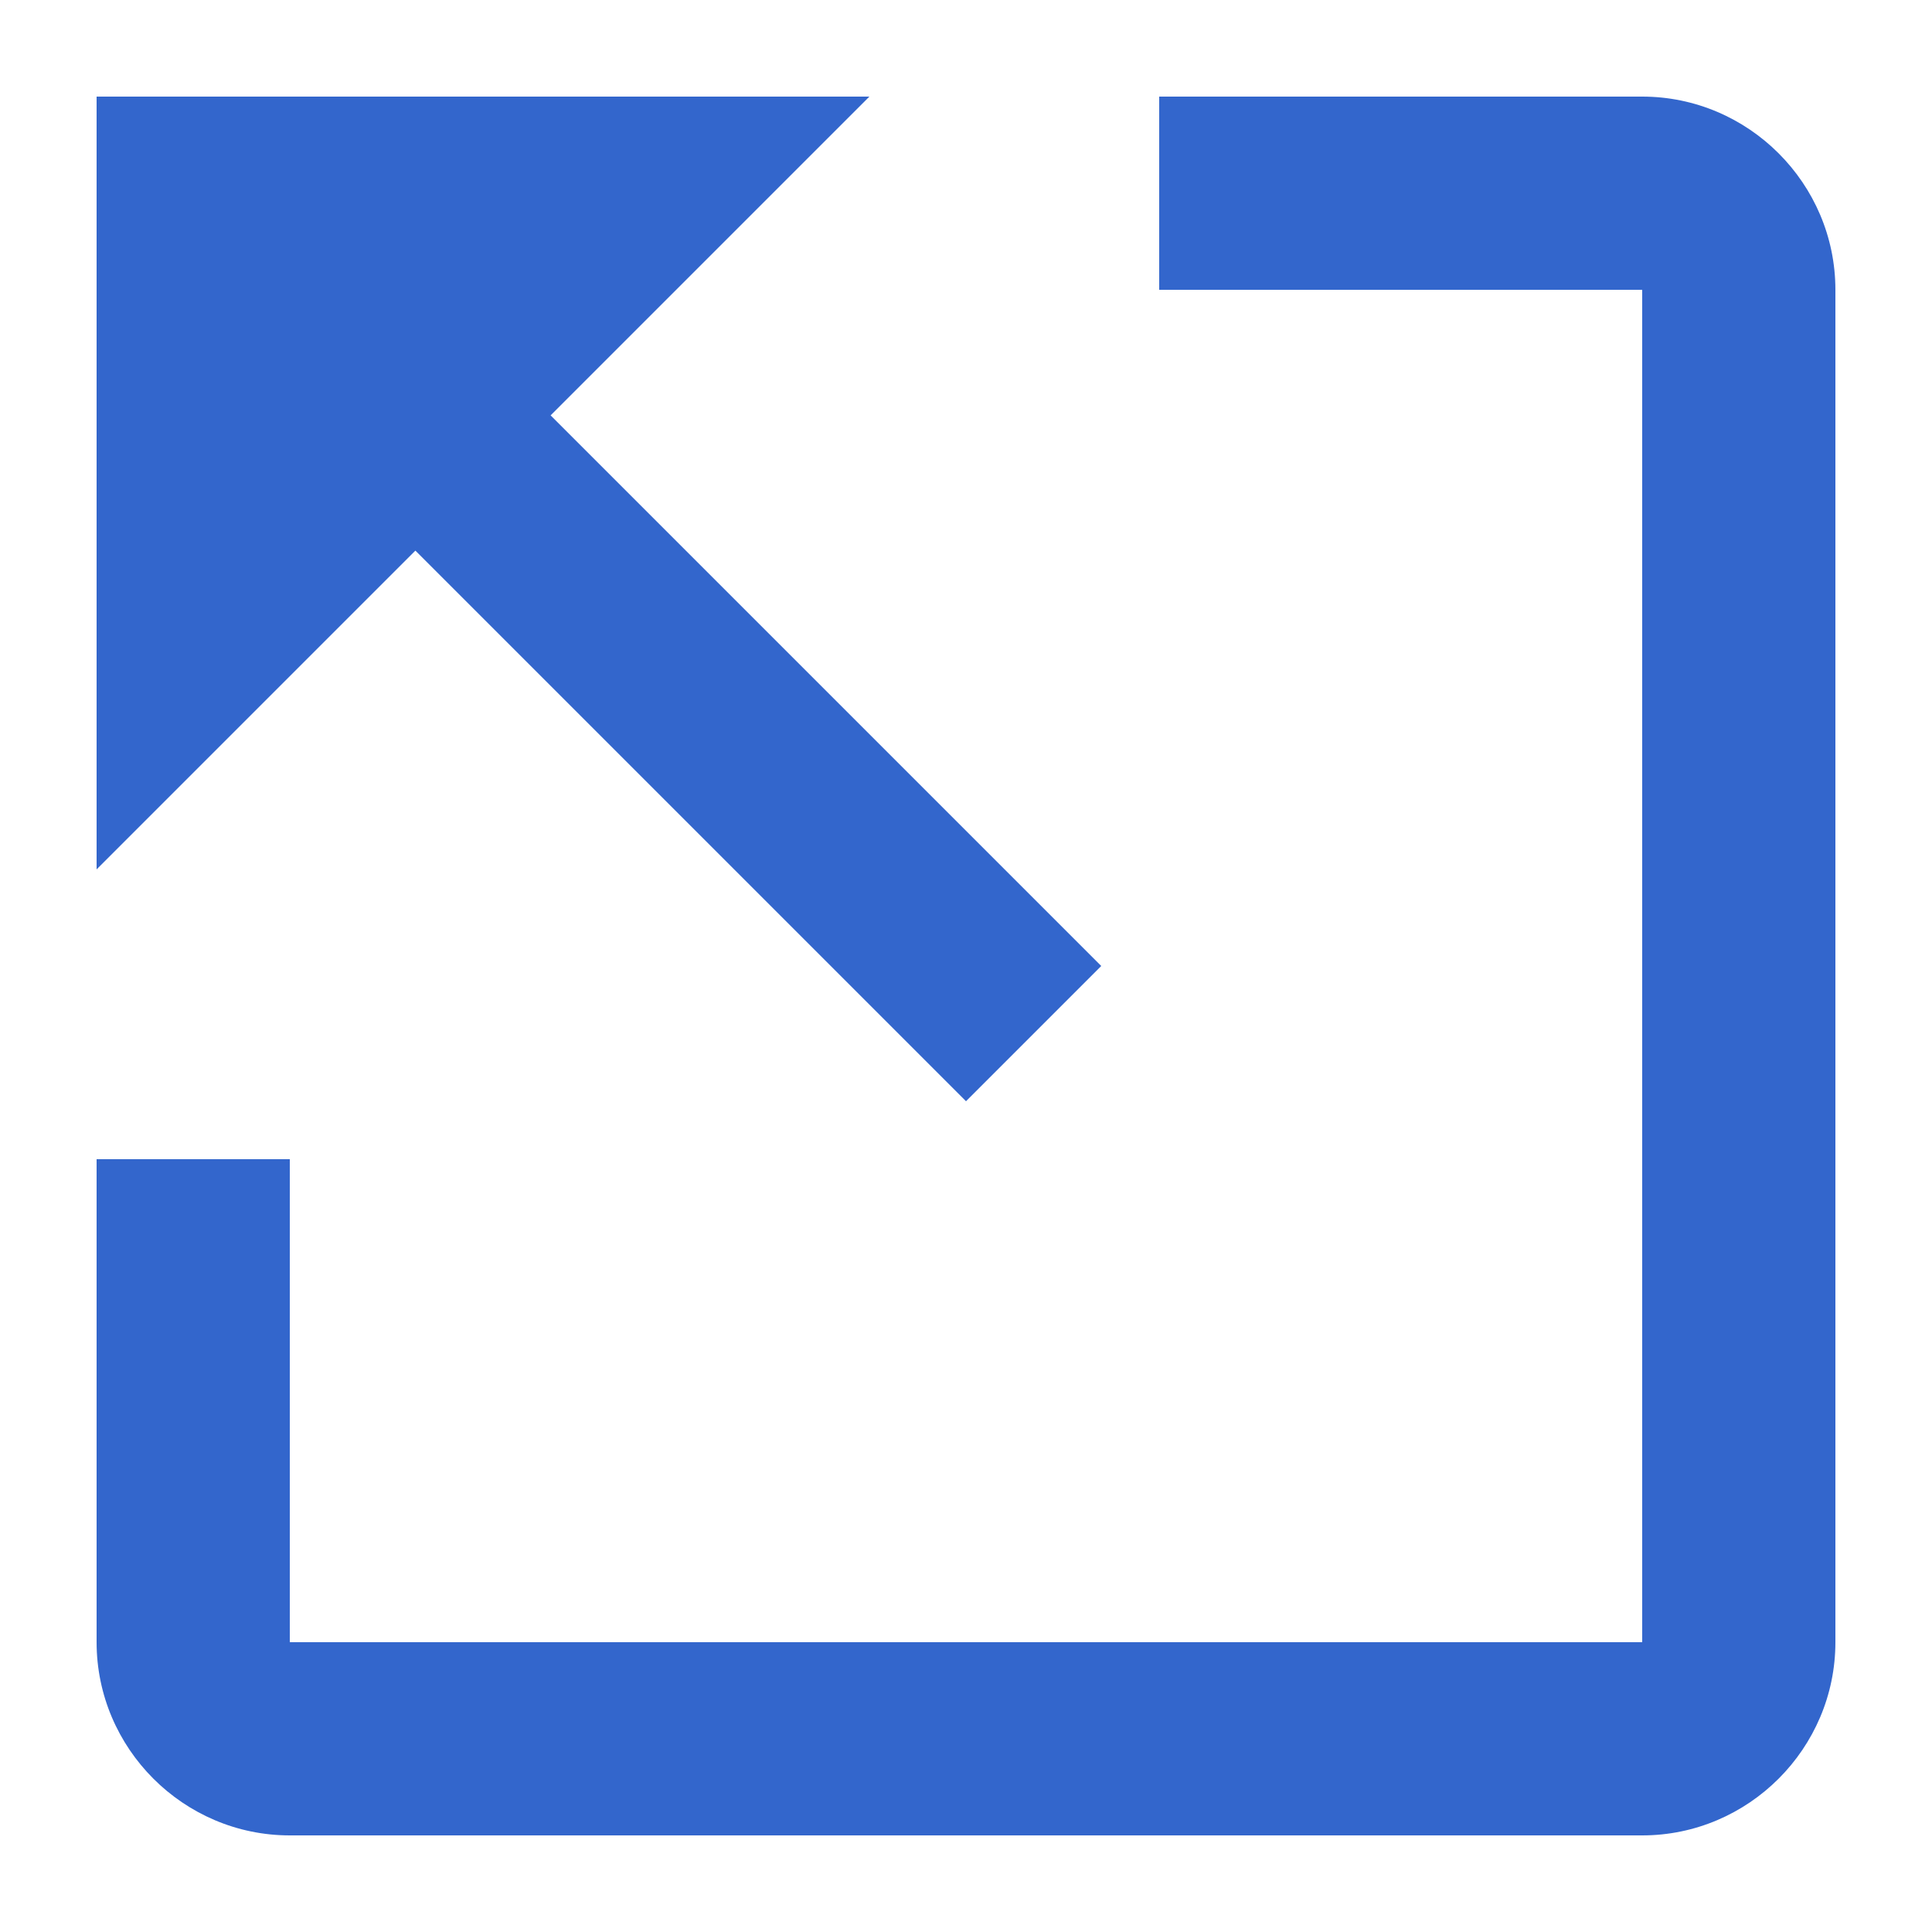
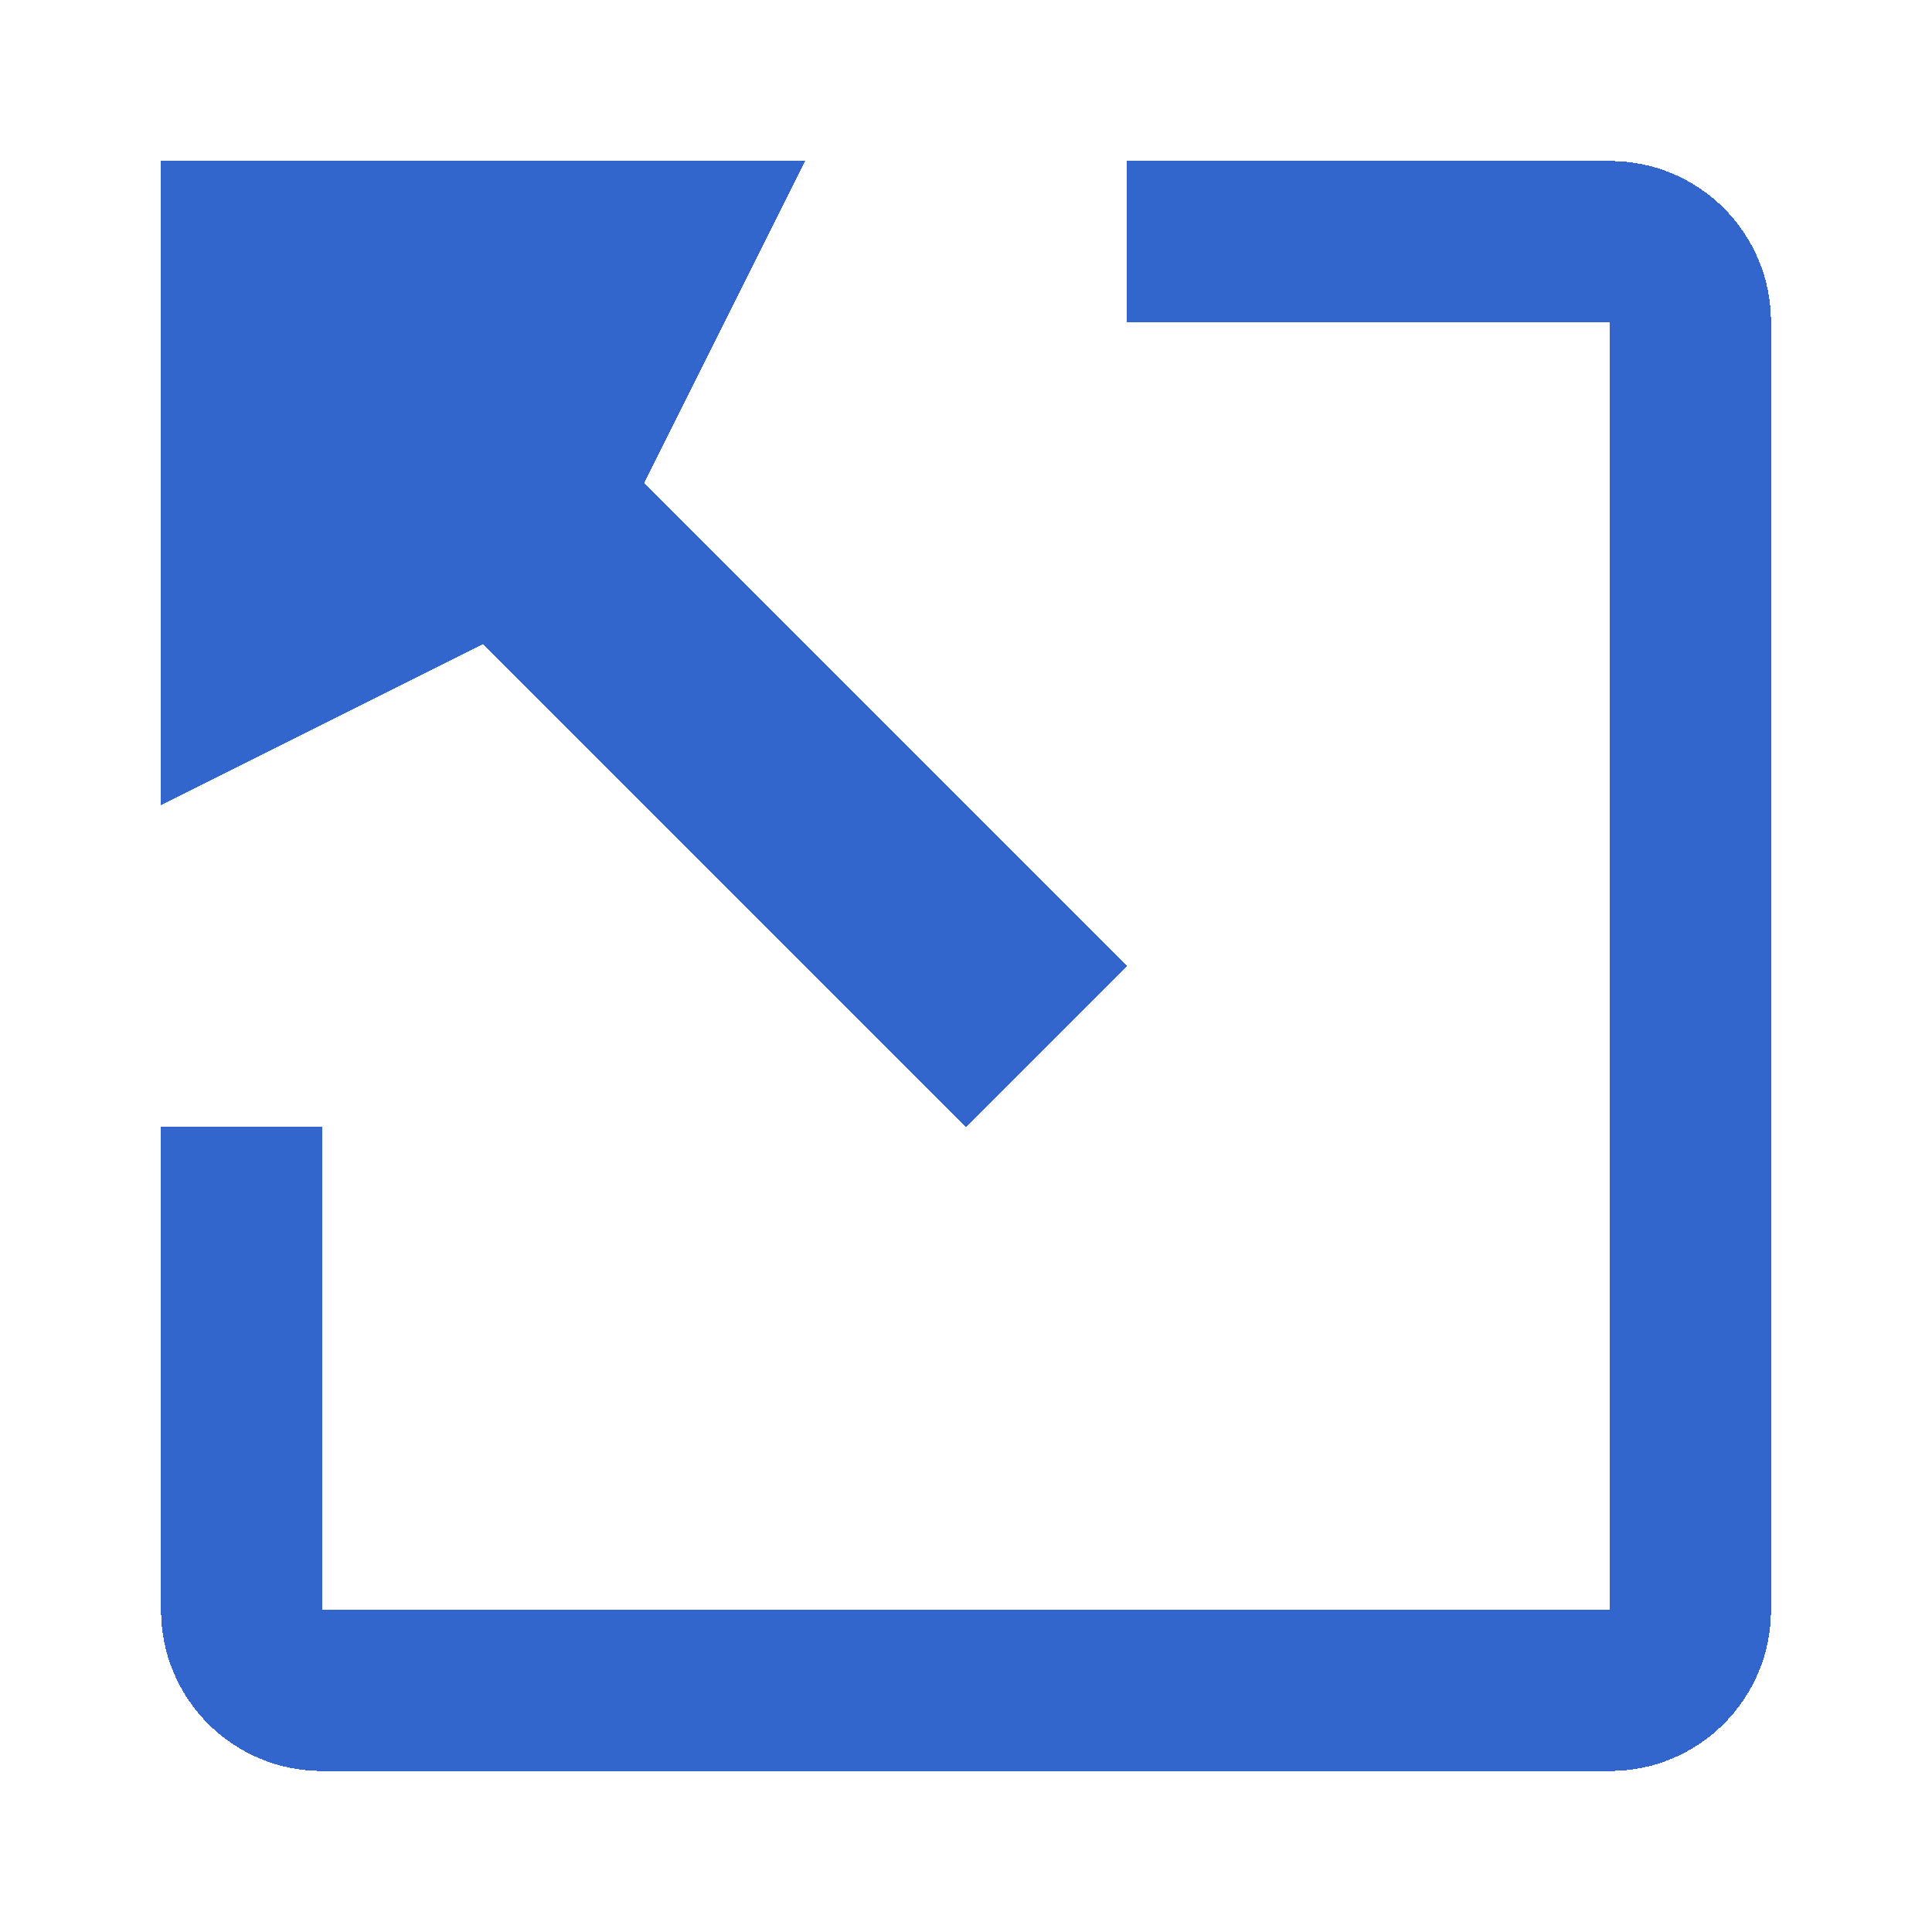
- <svg xmlns="http://www.w3.org/2000/svg" width="20" height="20" viewBox="0 0 20 20">
+ <svg xmlns="http://www.w3.org/2000/svg" width="12" height="12" shape-rendering="crispEdges" viewBox="0 0 12 12">
  <g fill="#36c">
-     <path d="M3 12H1v5c0 1.1.9 2 2 2h14c1.1 0 2-.9 2-2V3c0-1.1-.9-2-2-2h-5v2h5v14H3z" />
-     <path d="m1 9 3.3-3.3 5.7 5.7 1.4-1.4-5.7-5.7L9 1H1z" />
+     <path d="M2 10h8V2H7V1h3a1 1 0 0 1 1 1v8a1 1 0 0 1-1 1H2a1 1 0 0 1-1-1V7h1z" />
+     <path d="M5 1 4 3l3 3-1 1-3-3-2 1V1z" />
  </g>
</svg>
